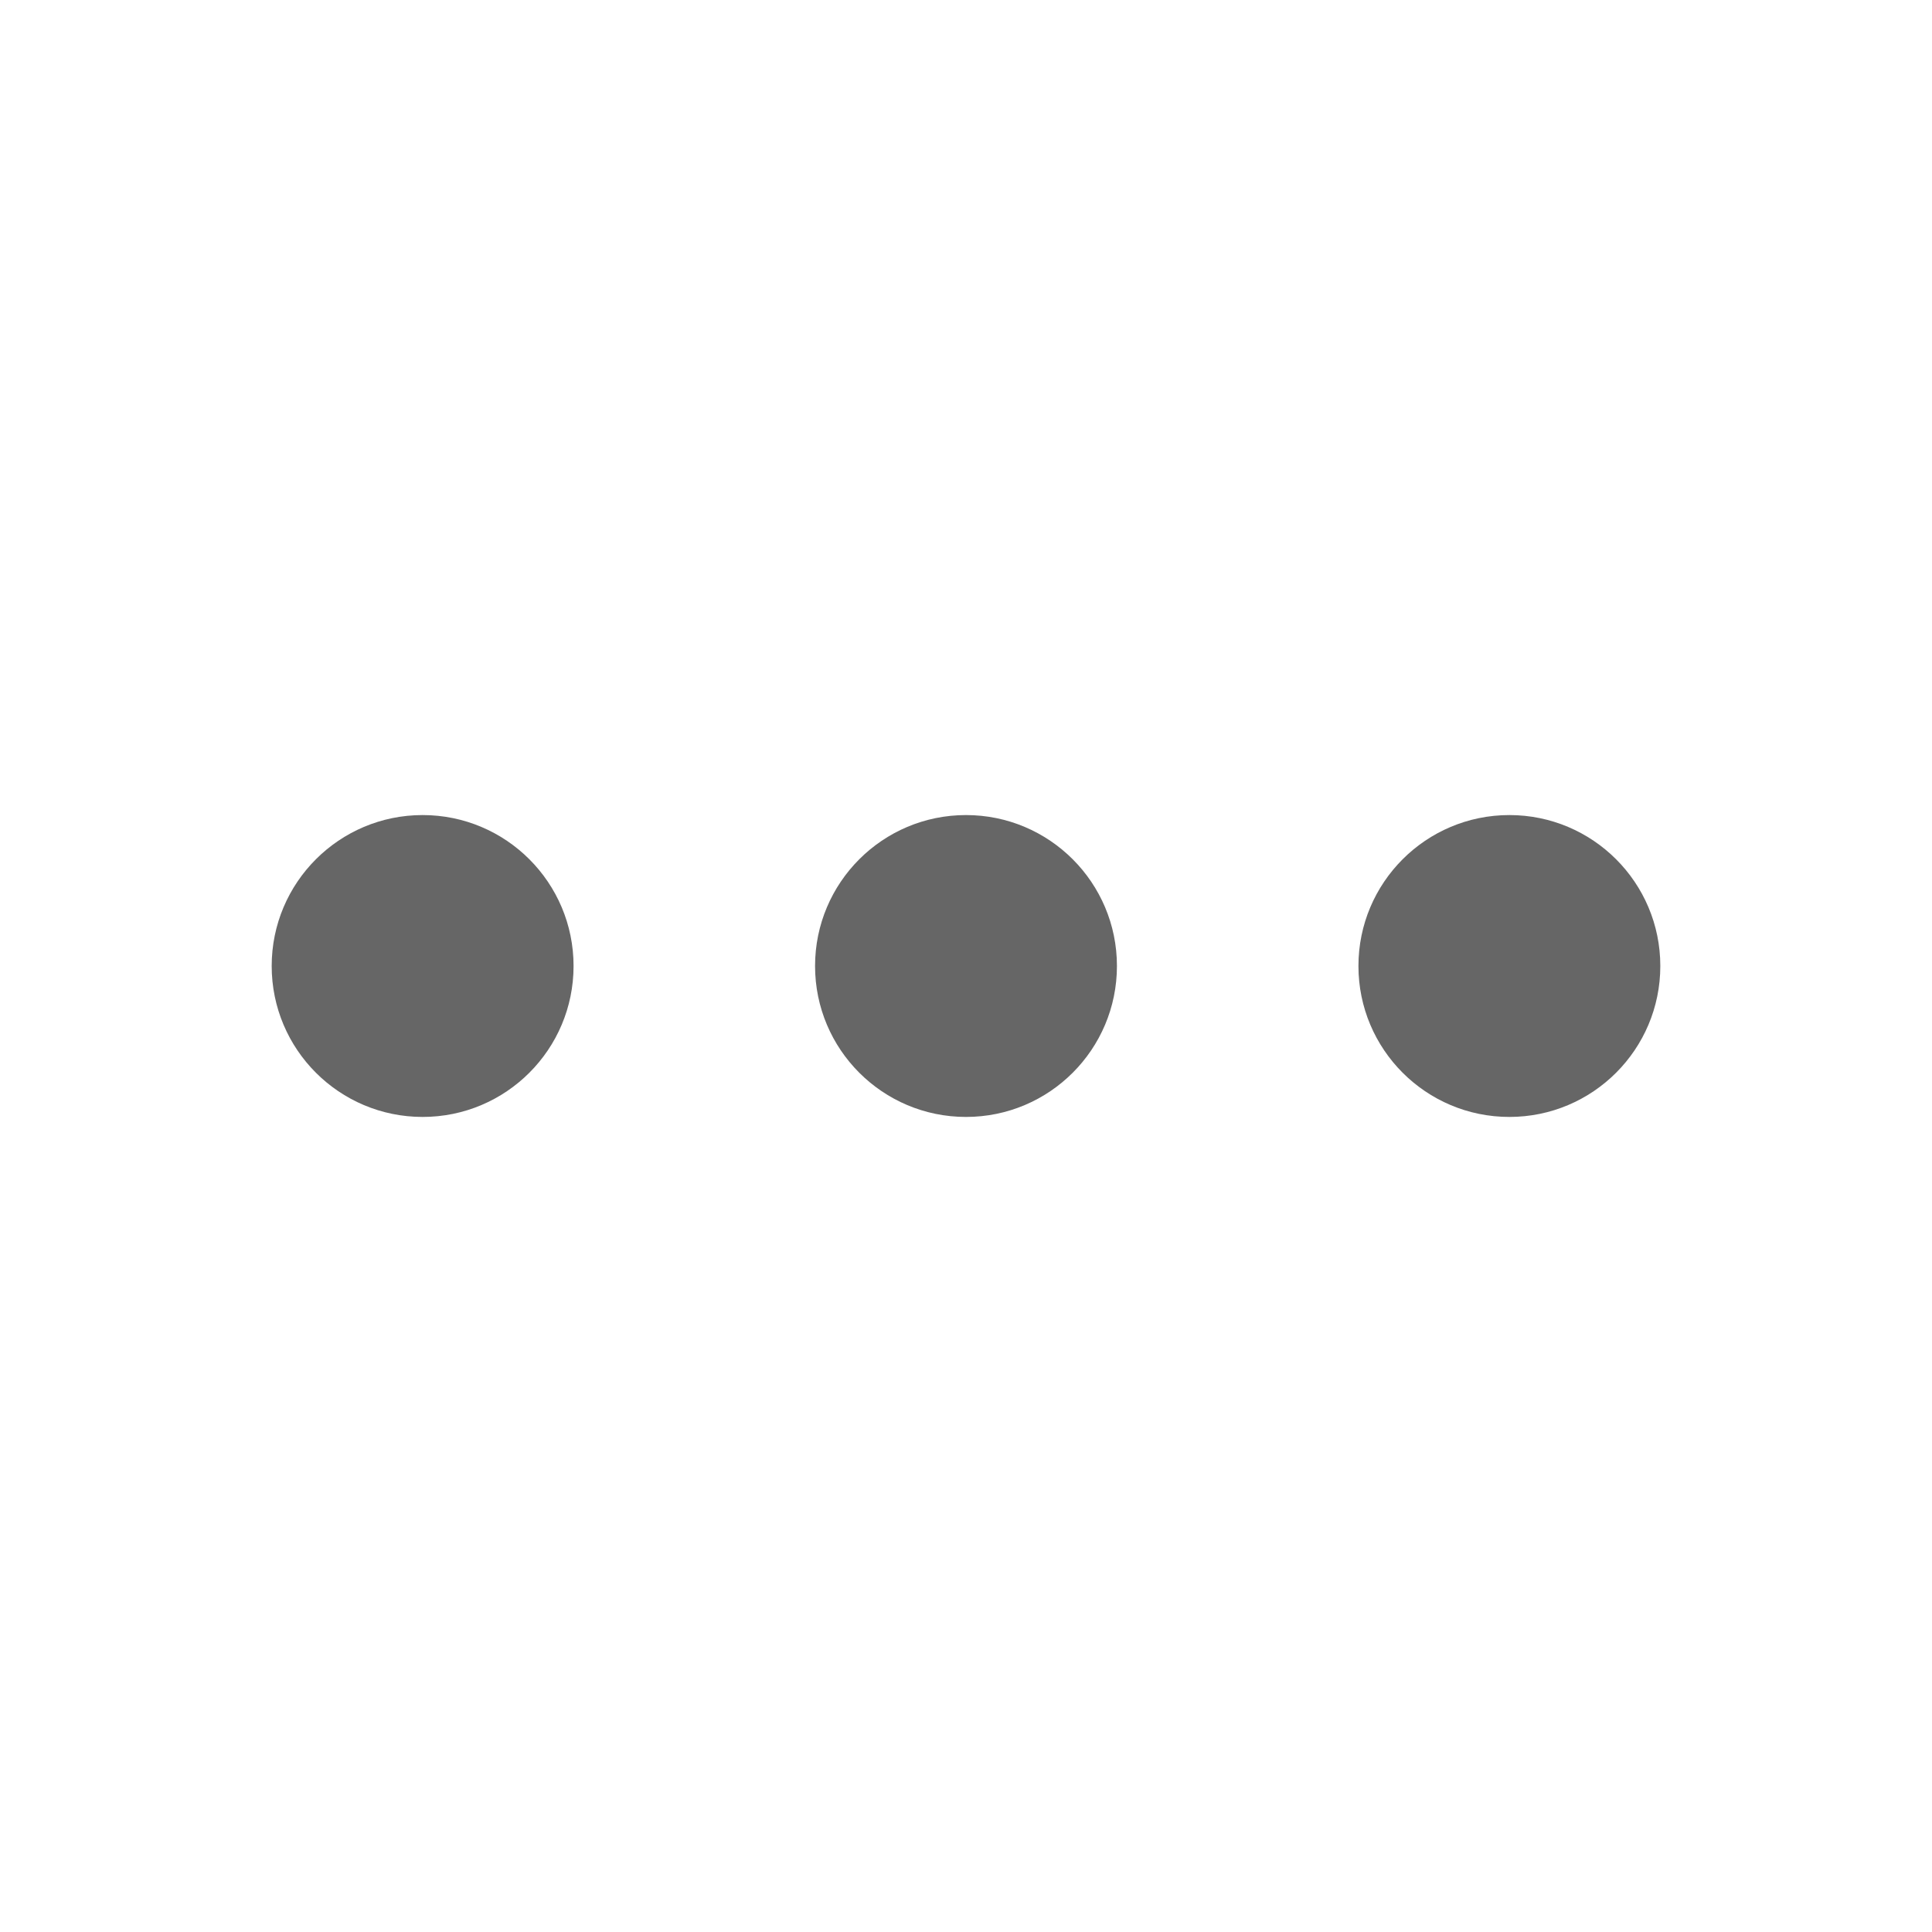
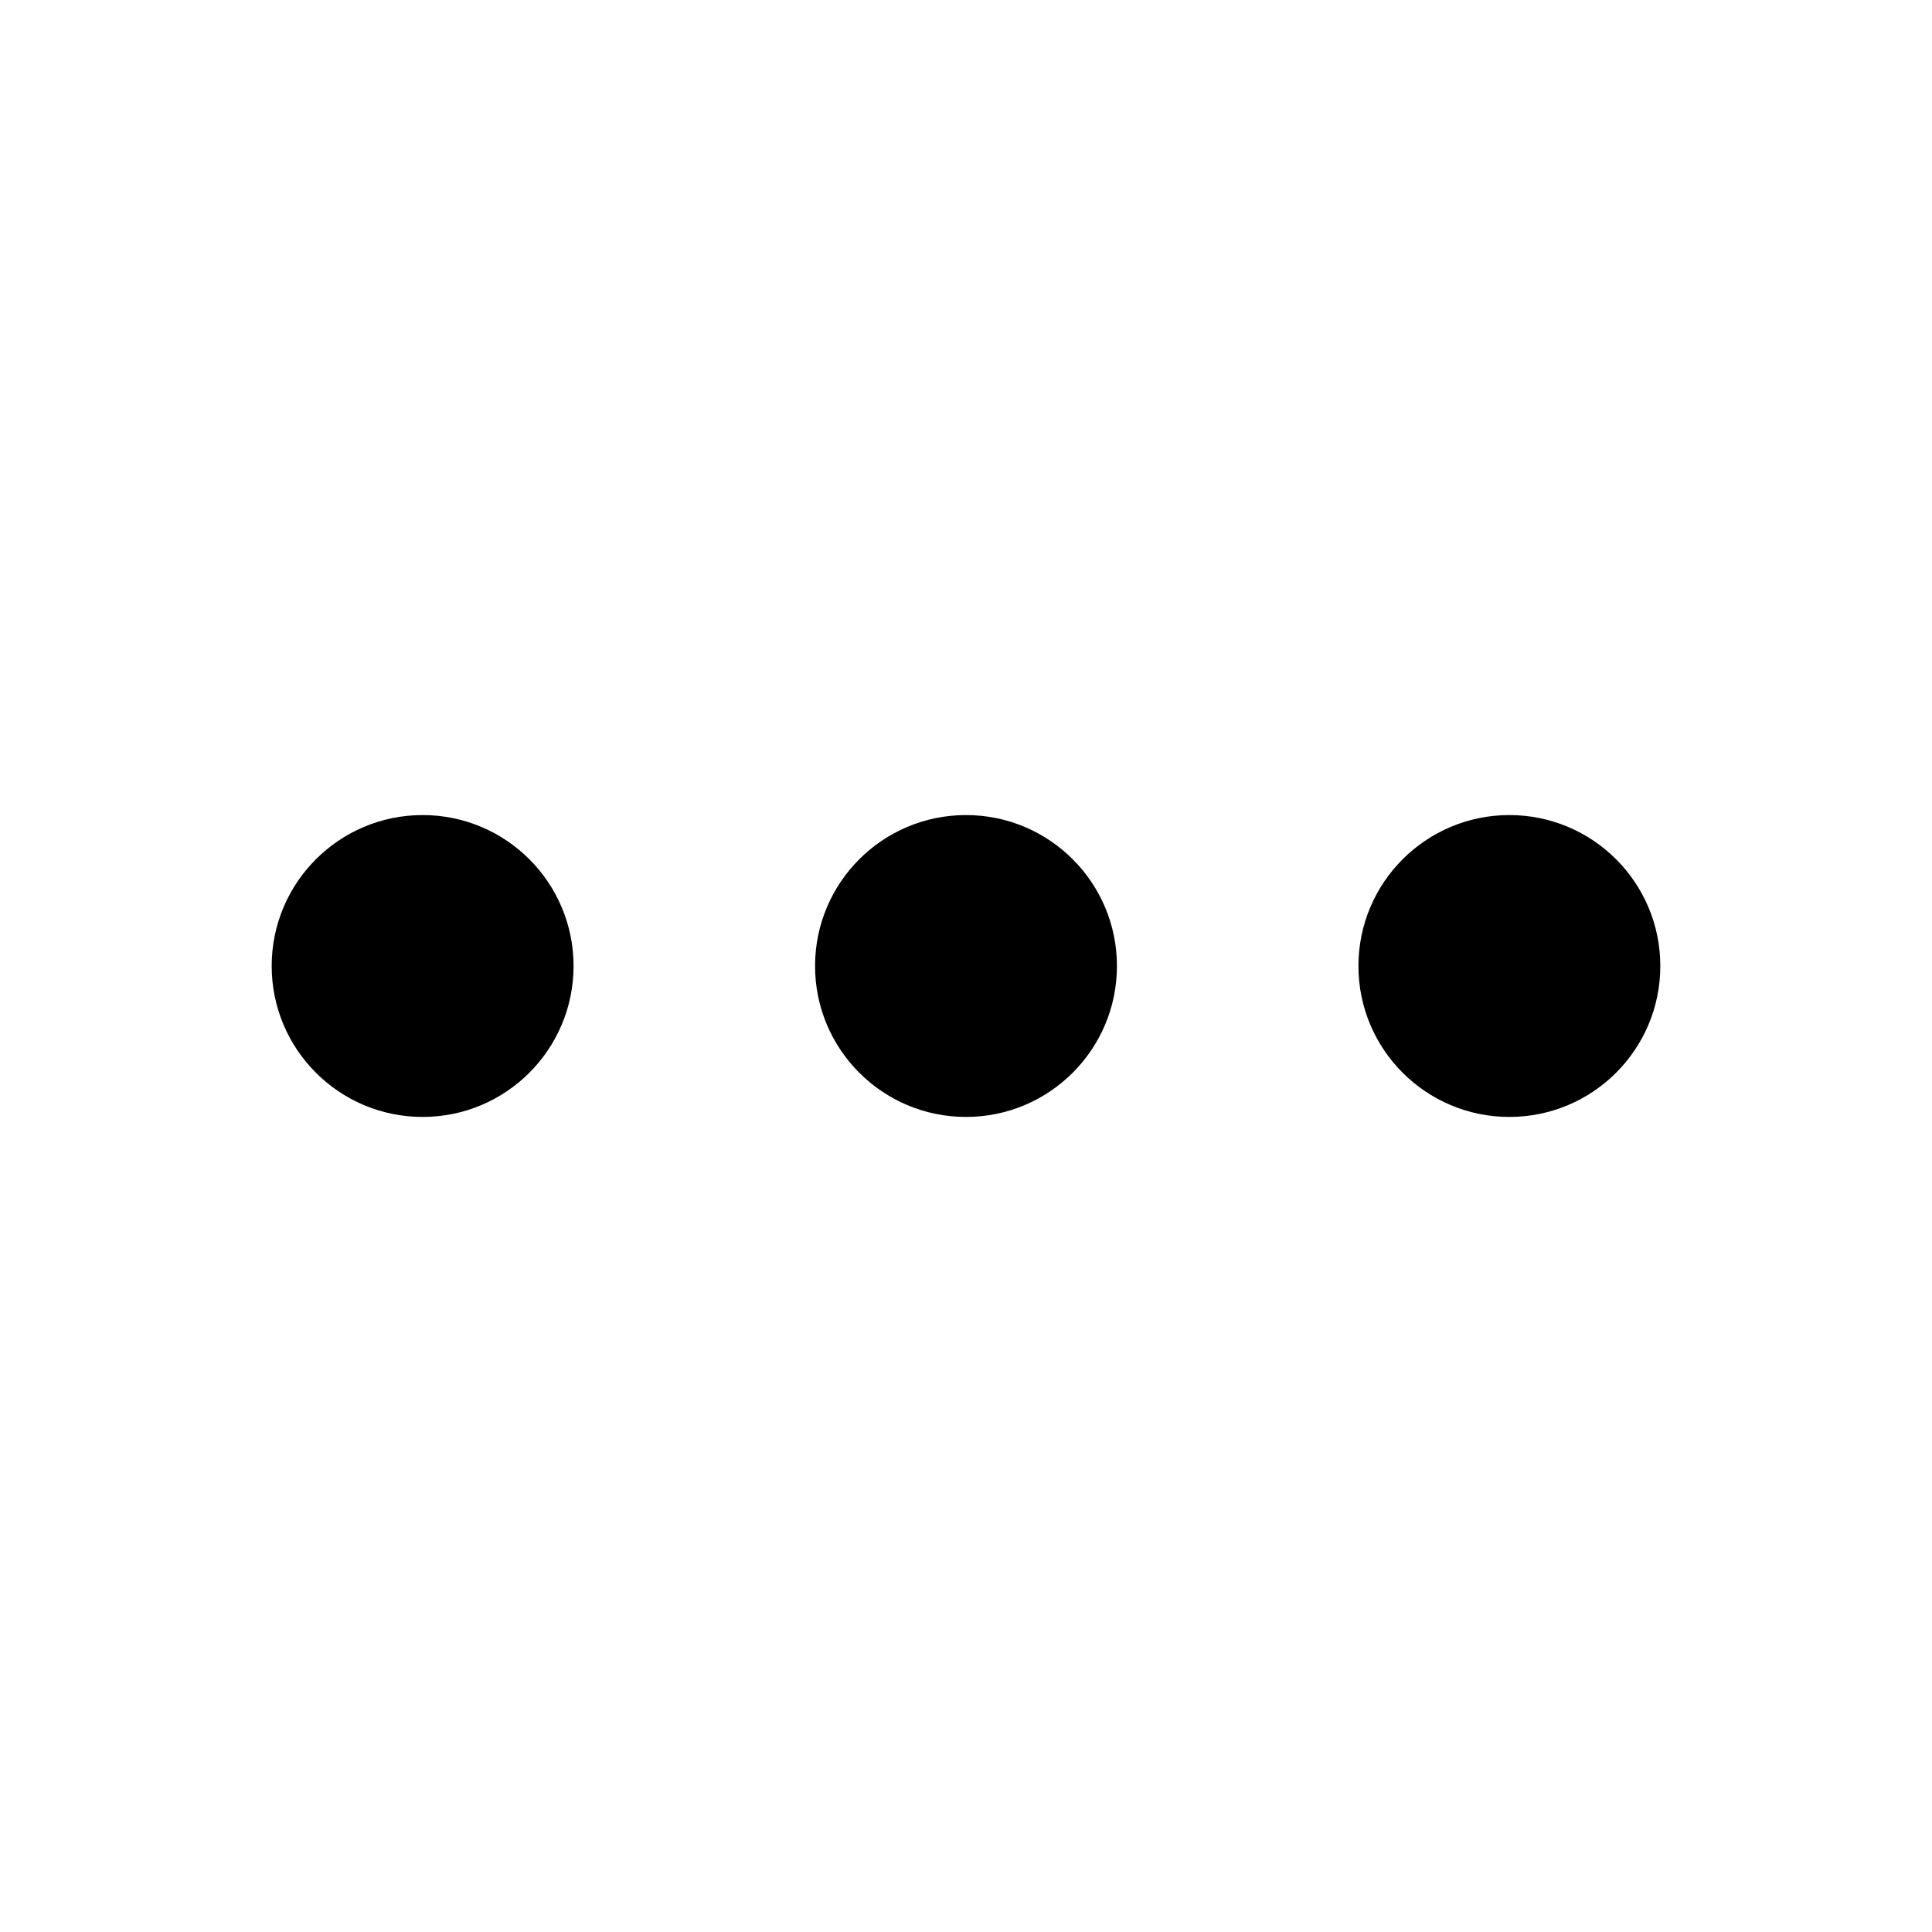
<svg xmlns="http://www.w3.org/2000/svg" viewBox="0 0 16 16" fill="none">
-   <circle cx="3.5" cy="8" r="1.25" fill="currentColor" fill-opacity="0.6" />
-   <circle cx="8" cy="8" r="1.25" fill="currentColor" fill-opacity="0.6" />
-   <circle cx="12.5" cy="8" r="1.25" fill="currentColor" fill-opacity="0.6" />
+   <circle cx="3.5" cy="8" r="1.25" fill="currentColor" />
+   <circle cx="8" cy="8" r="1.25" fill="currentColor" />
+   <circle cx="12.5" cy="8" r="1.25" fill="currentColor" />
</svg>
